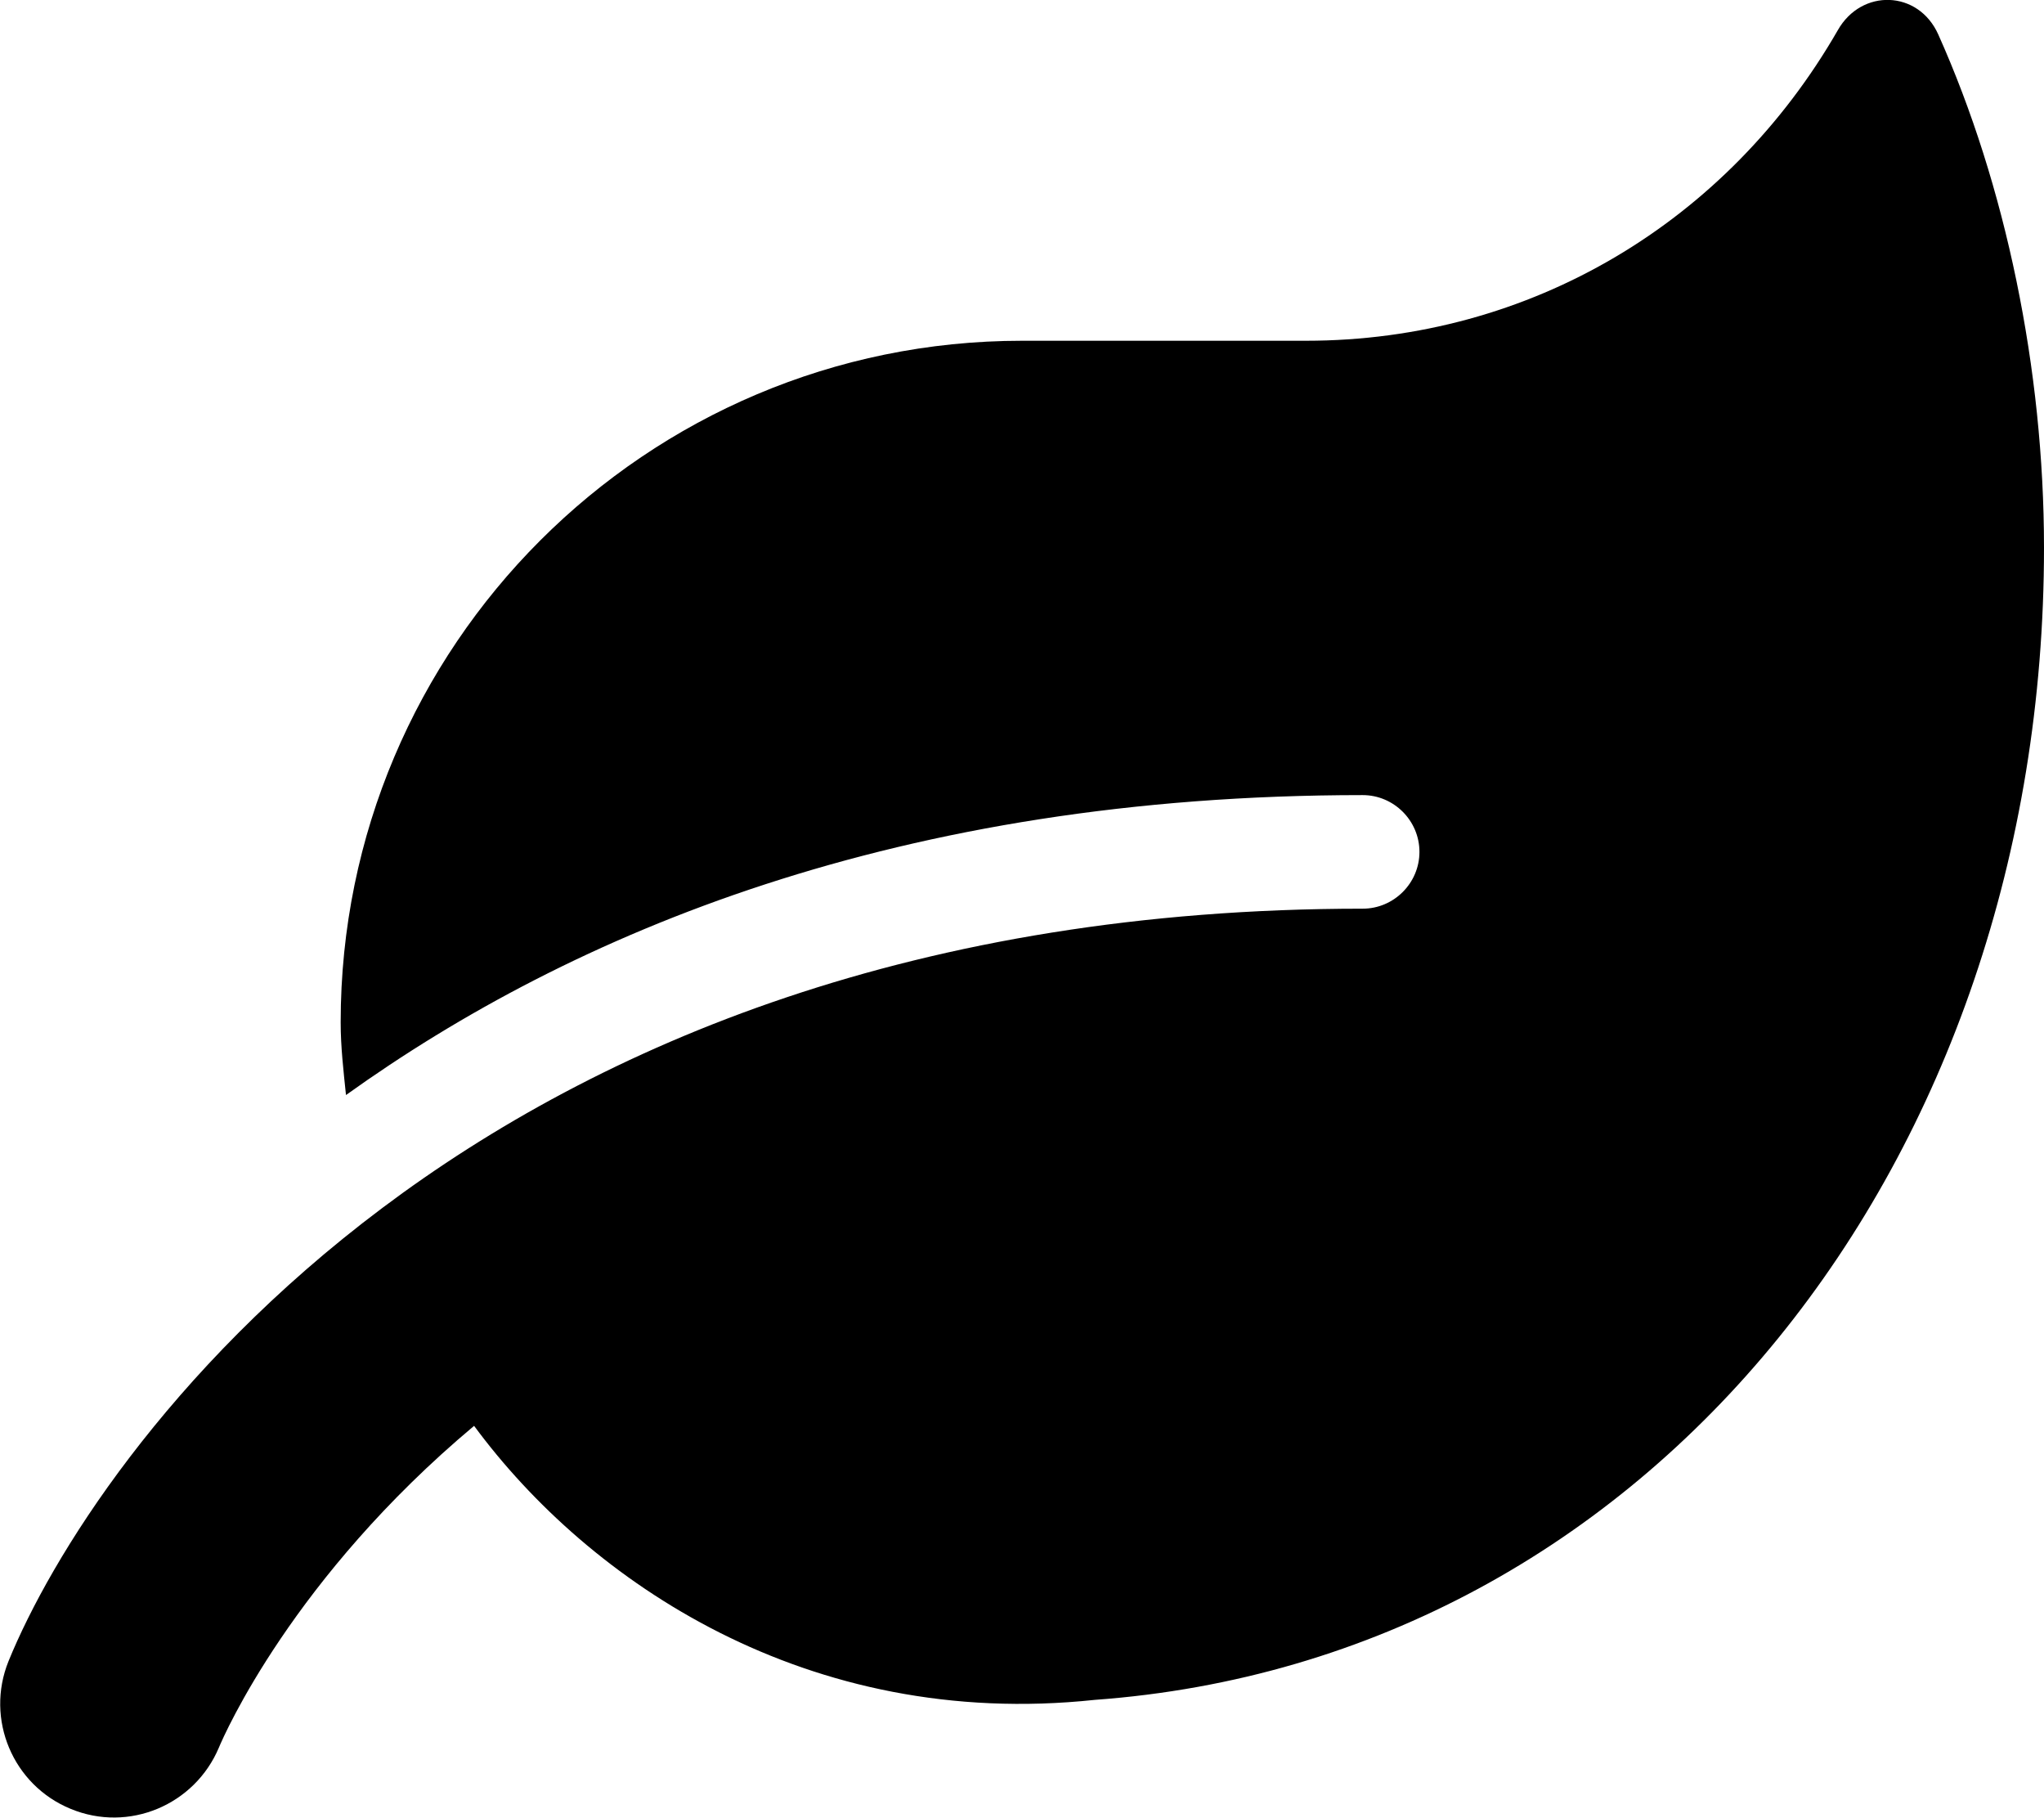
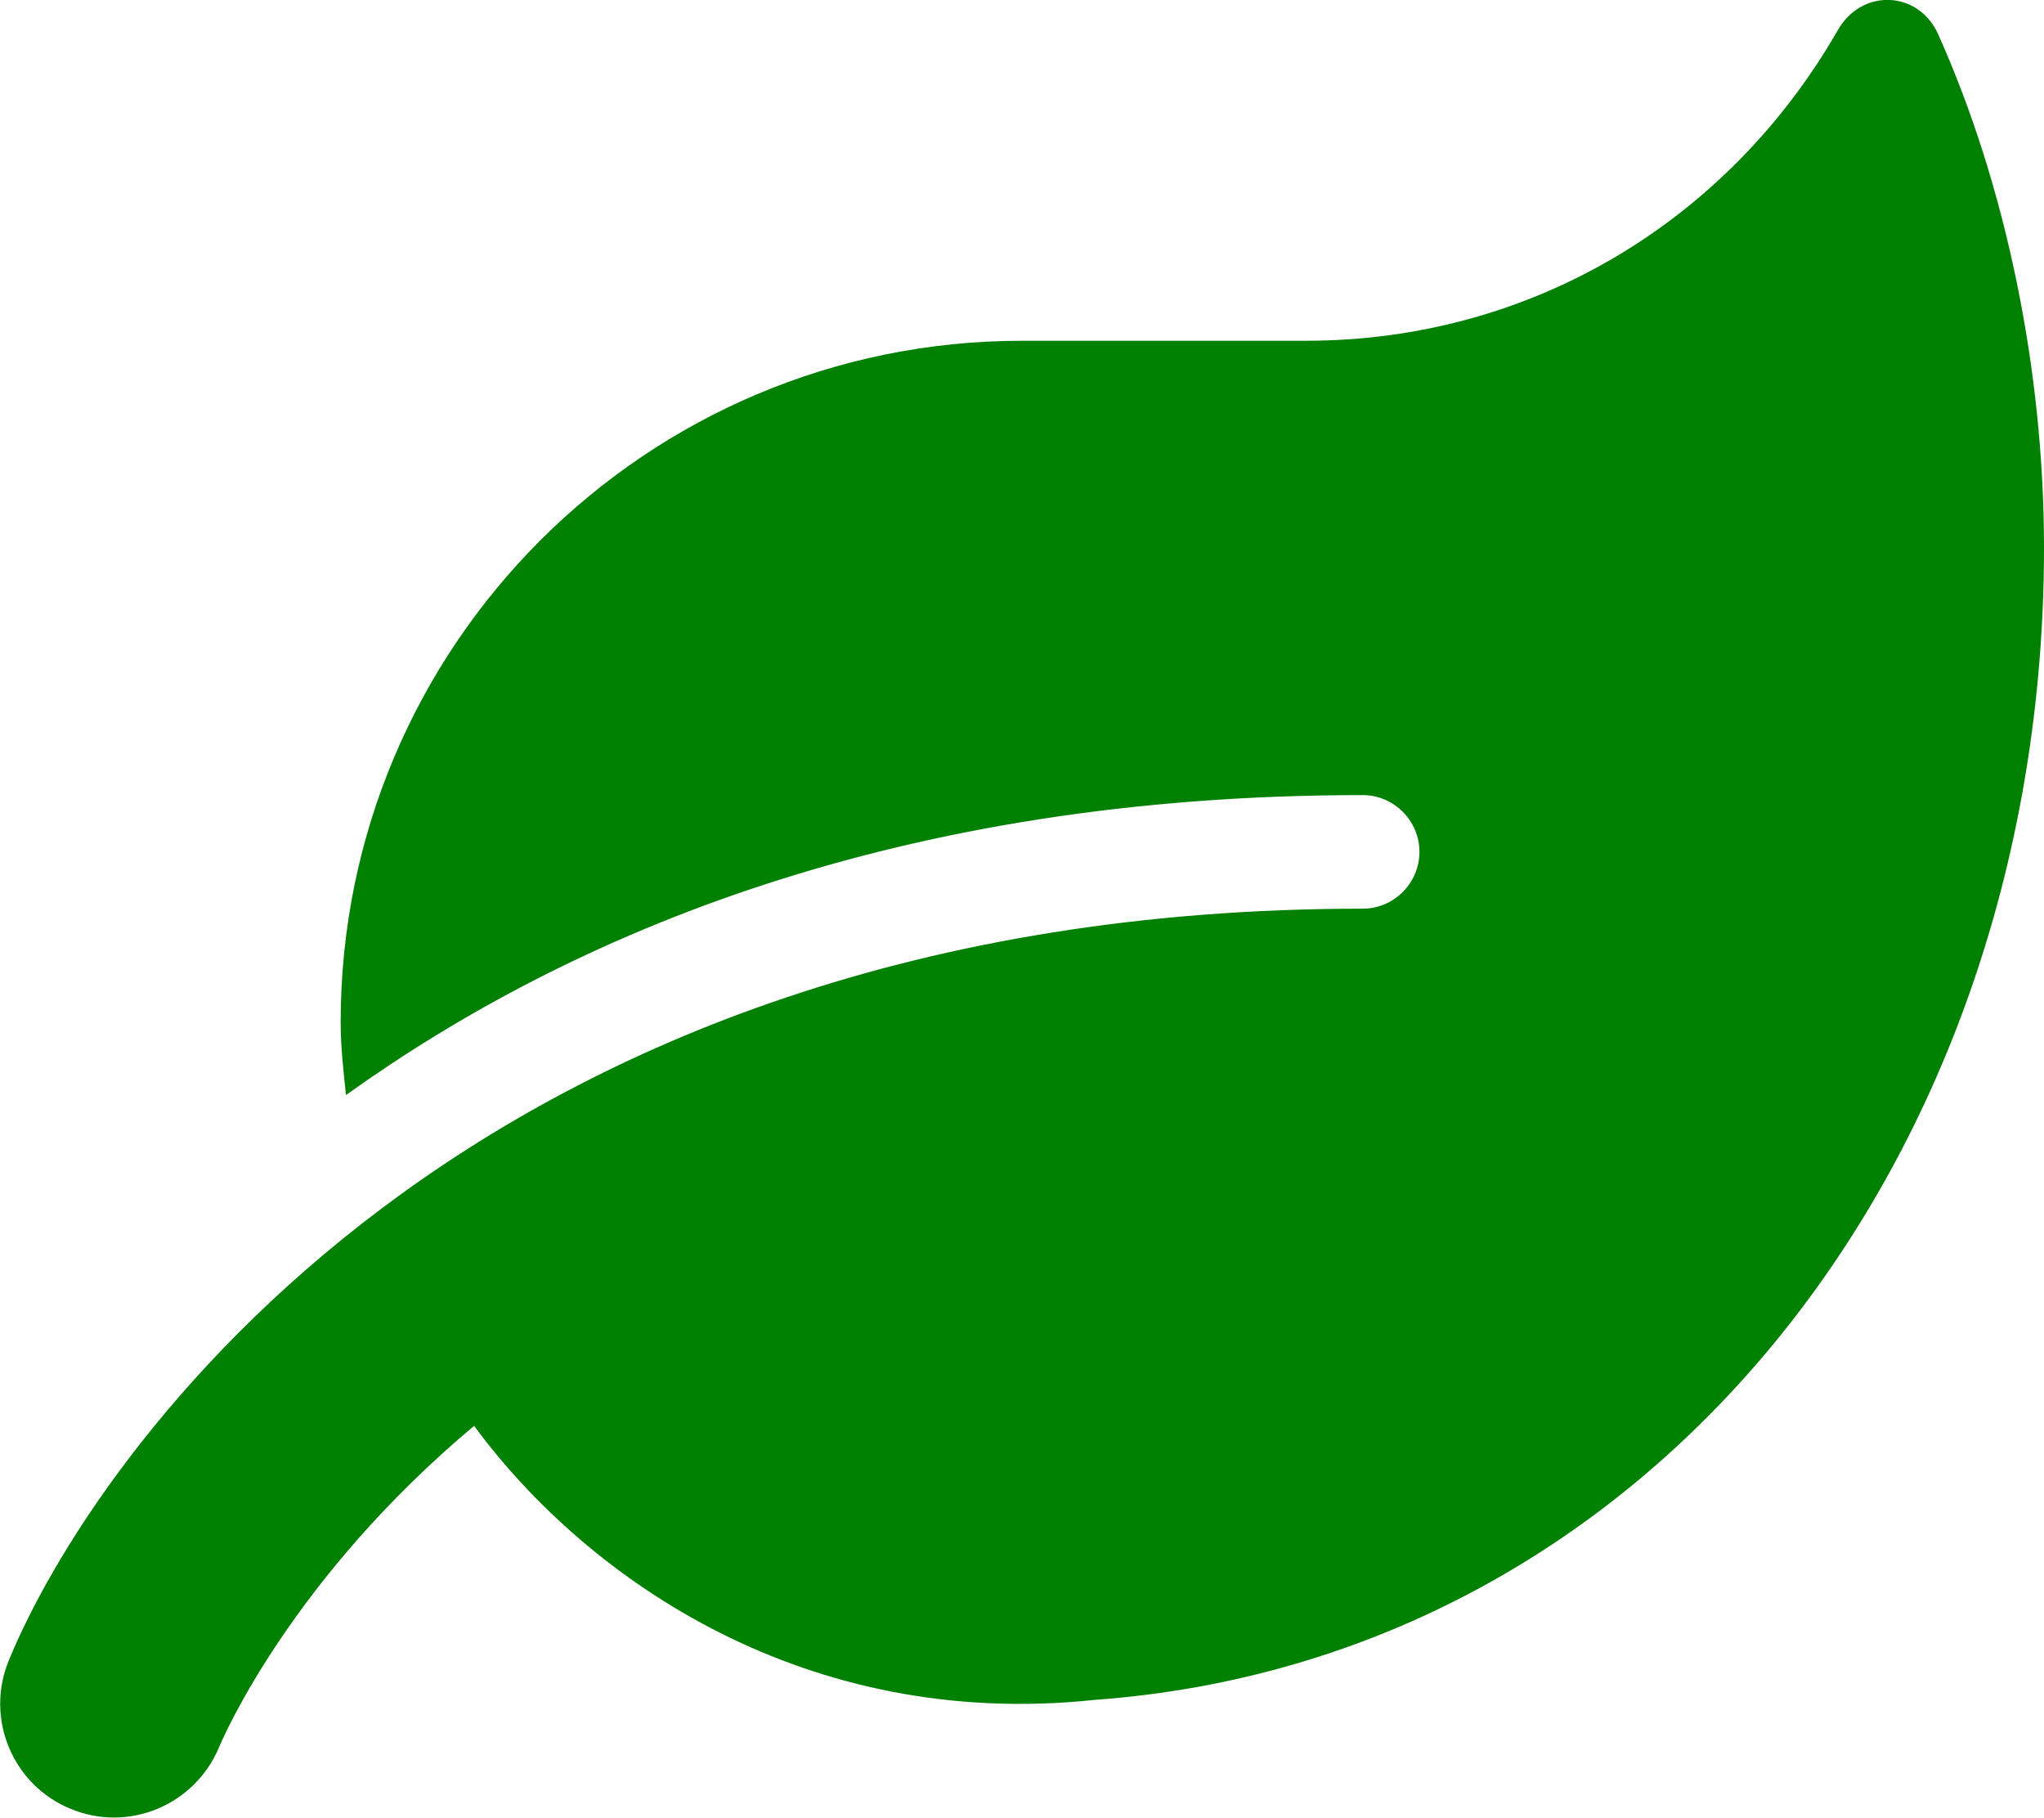
<svg xmlns="http://www.w3.org/2000/svg" aria-hidden="true" focusable="false" data-prefix="fas" data-icon="leaf" class="svg-inline--fa fa-leaf fa-w-18" role="img" viewBox="0 0 576 512">
-   <path fill="currentColor" d="M546.2 9.7c-5.6-12.5-21.6-13-28.3-1.2C486.9 62.4 431.4 96 368 96h-80C182 96 96 182 96 288c0 7 .8 13.7 1.5 20.5C161.3 262.8 253.4 224 384 224c8.8 0 16 7.2 16 16s-7.2 16-16 16C132.6 256 26 410.1 2.4 468c-6.6 16.3 1.2 34.9 17.5 41.6 16.4 6.8 35-1.1 41.8-17.3 1.5-3.6 20.9-47.9 71.9-90.6 32.4 43.9 94 85.8 174.9 77.2C465.5 467.5 576 326.7 576 154.3c0-50.2-10.8-102.2-29.8-144.6z" />
+   <path fill="#008000" d="M546.2 9.7c-5.6-12.5-21.6-13-28.3-1.2C486.9 62.4 431.4 96 368 96h-80C182 96 96 182 96 288c0 7 .8 13.7 1.5 20.5C161.3 262.8 253.4 224 384 224c8.8 0 16 7.2 16 16s-7.2 16-16 16C132.6 256 26 410.1 2.4 468c-6.6 16.3 1.2 34.9 17.5 41.6 16.4 6.8 35-1.1 41.8-17.3 1.5-3.6 20.9-47.9 71.9-90.6 32.4 43.9 94 85.8 174.9 77.2C465.5 467.5 576 326.7 576 154.3c0-50.2-10.8-102.2-29.8-144.6z" />
</svg>
